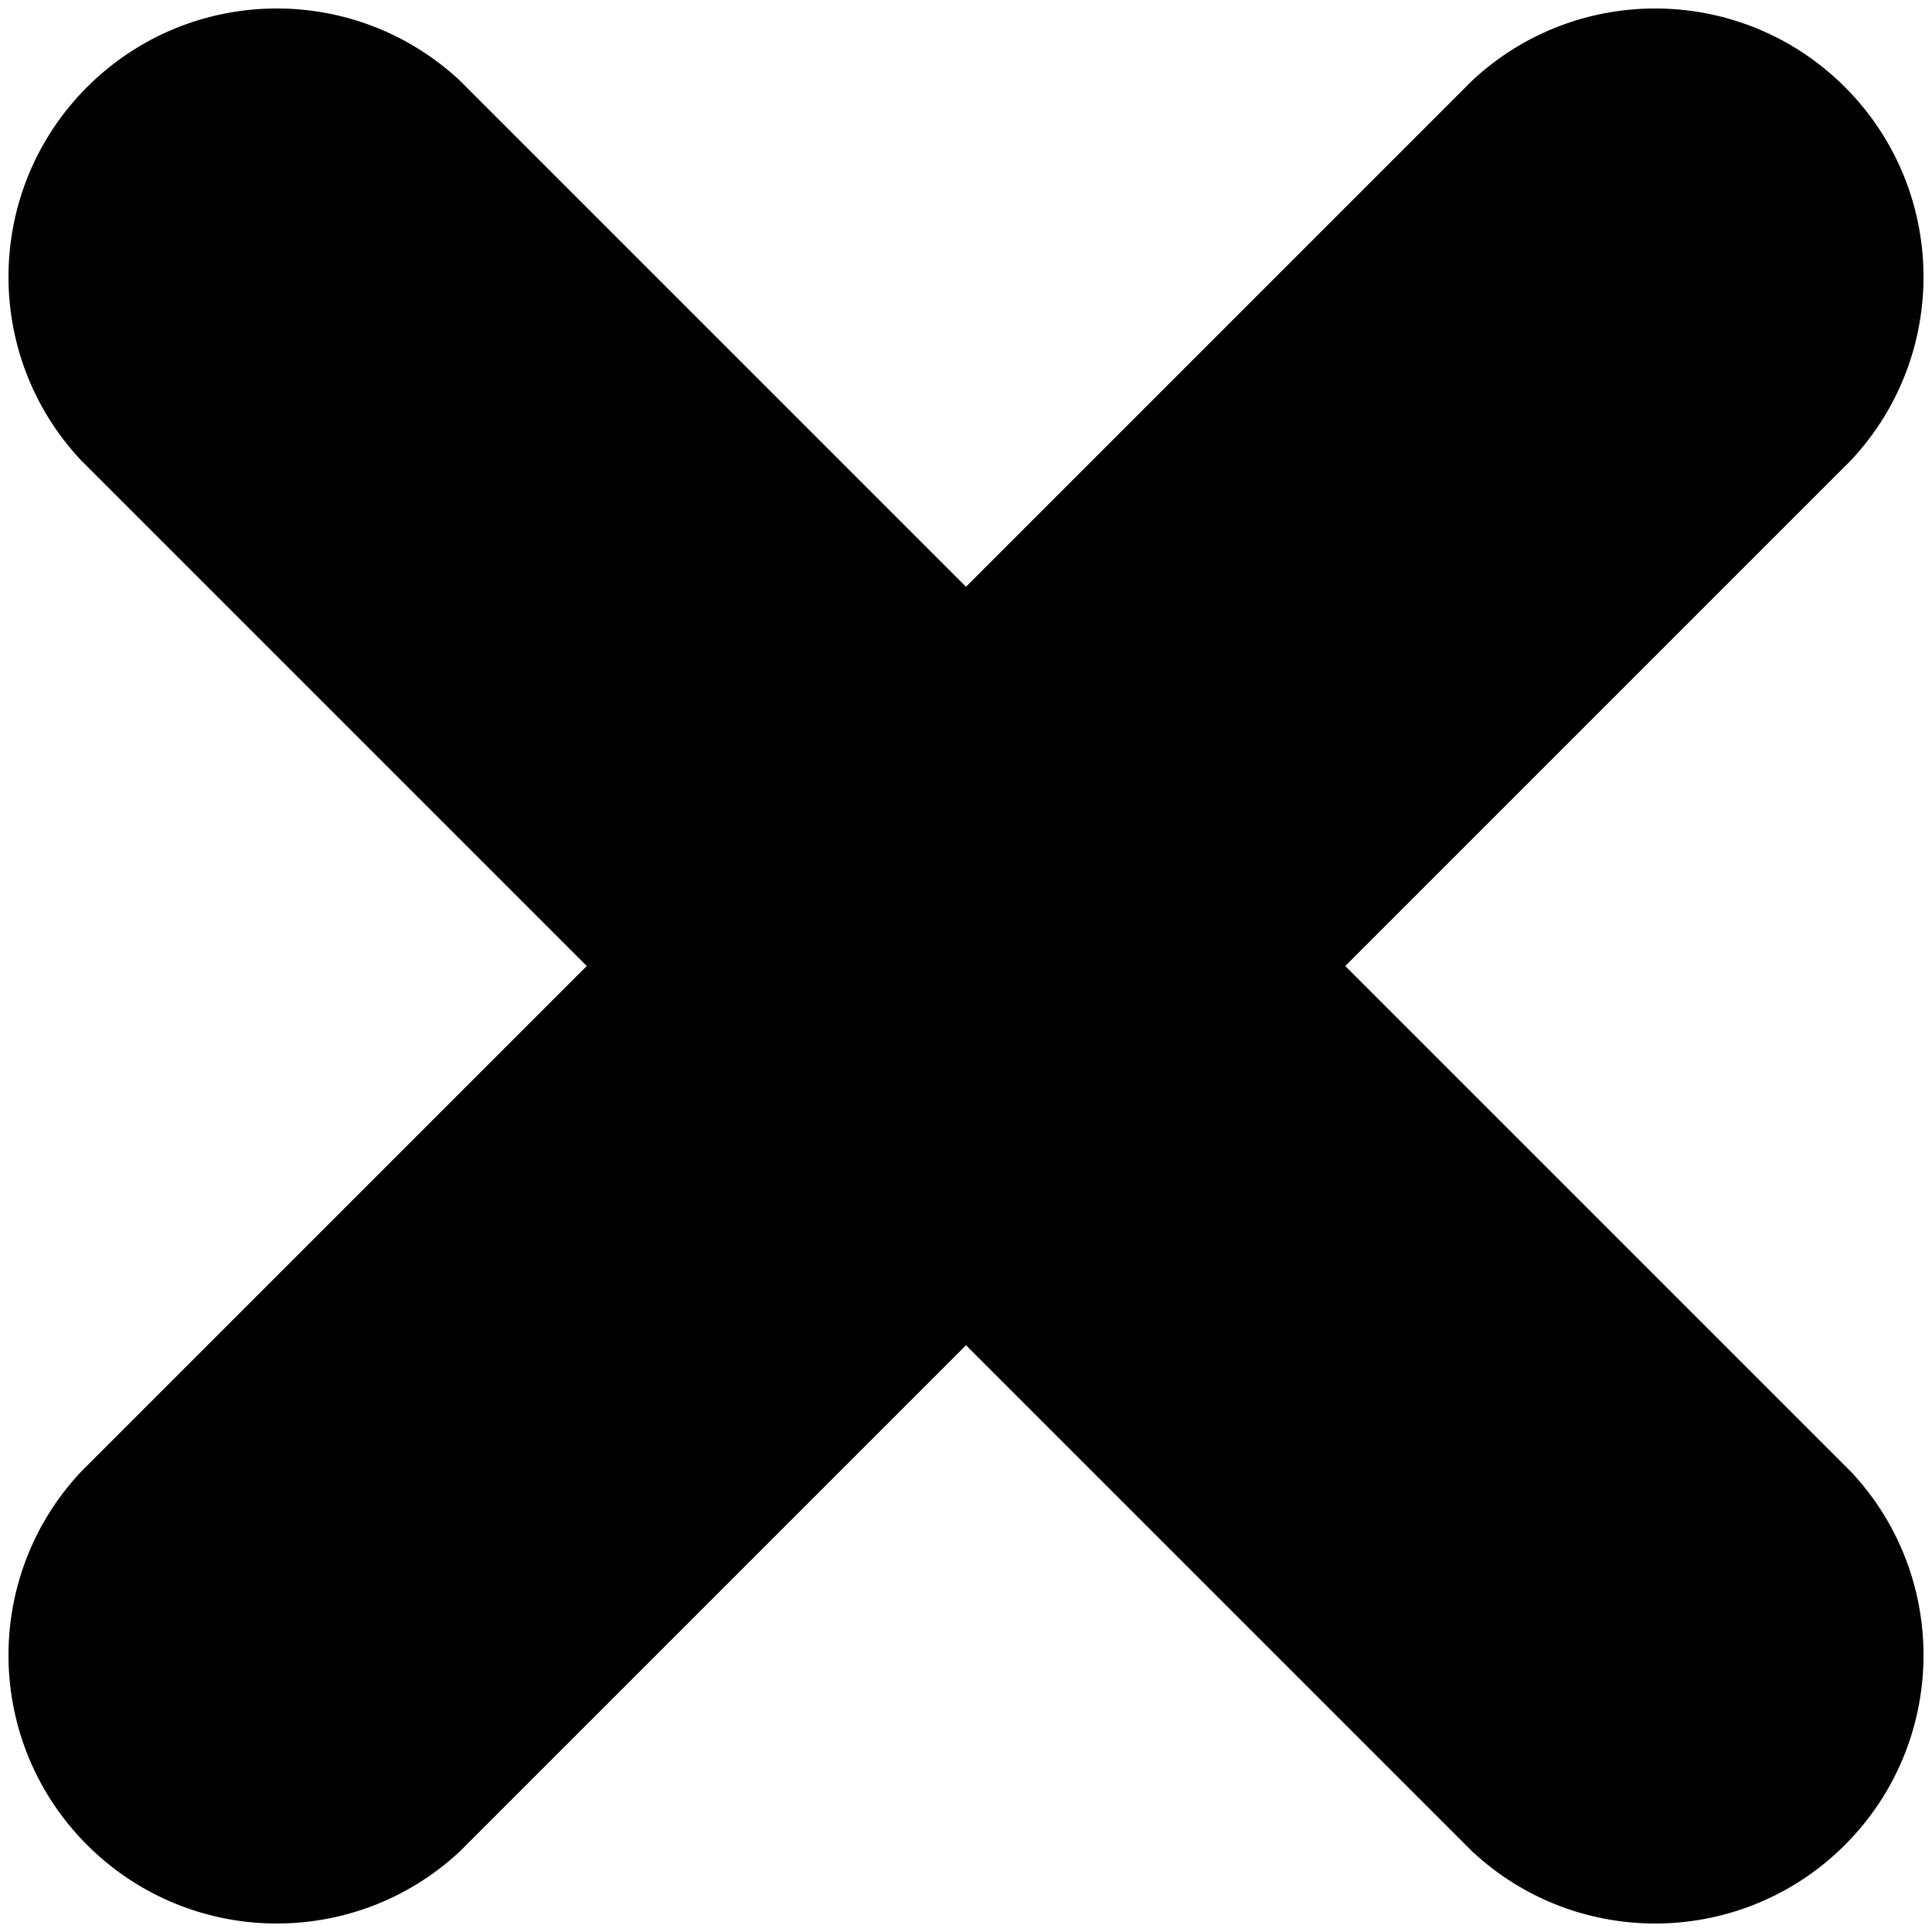
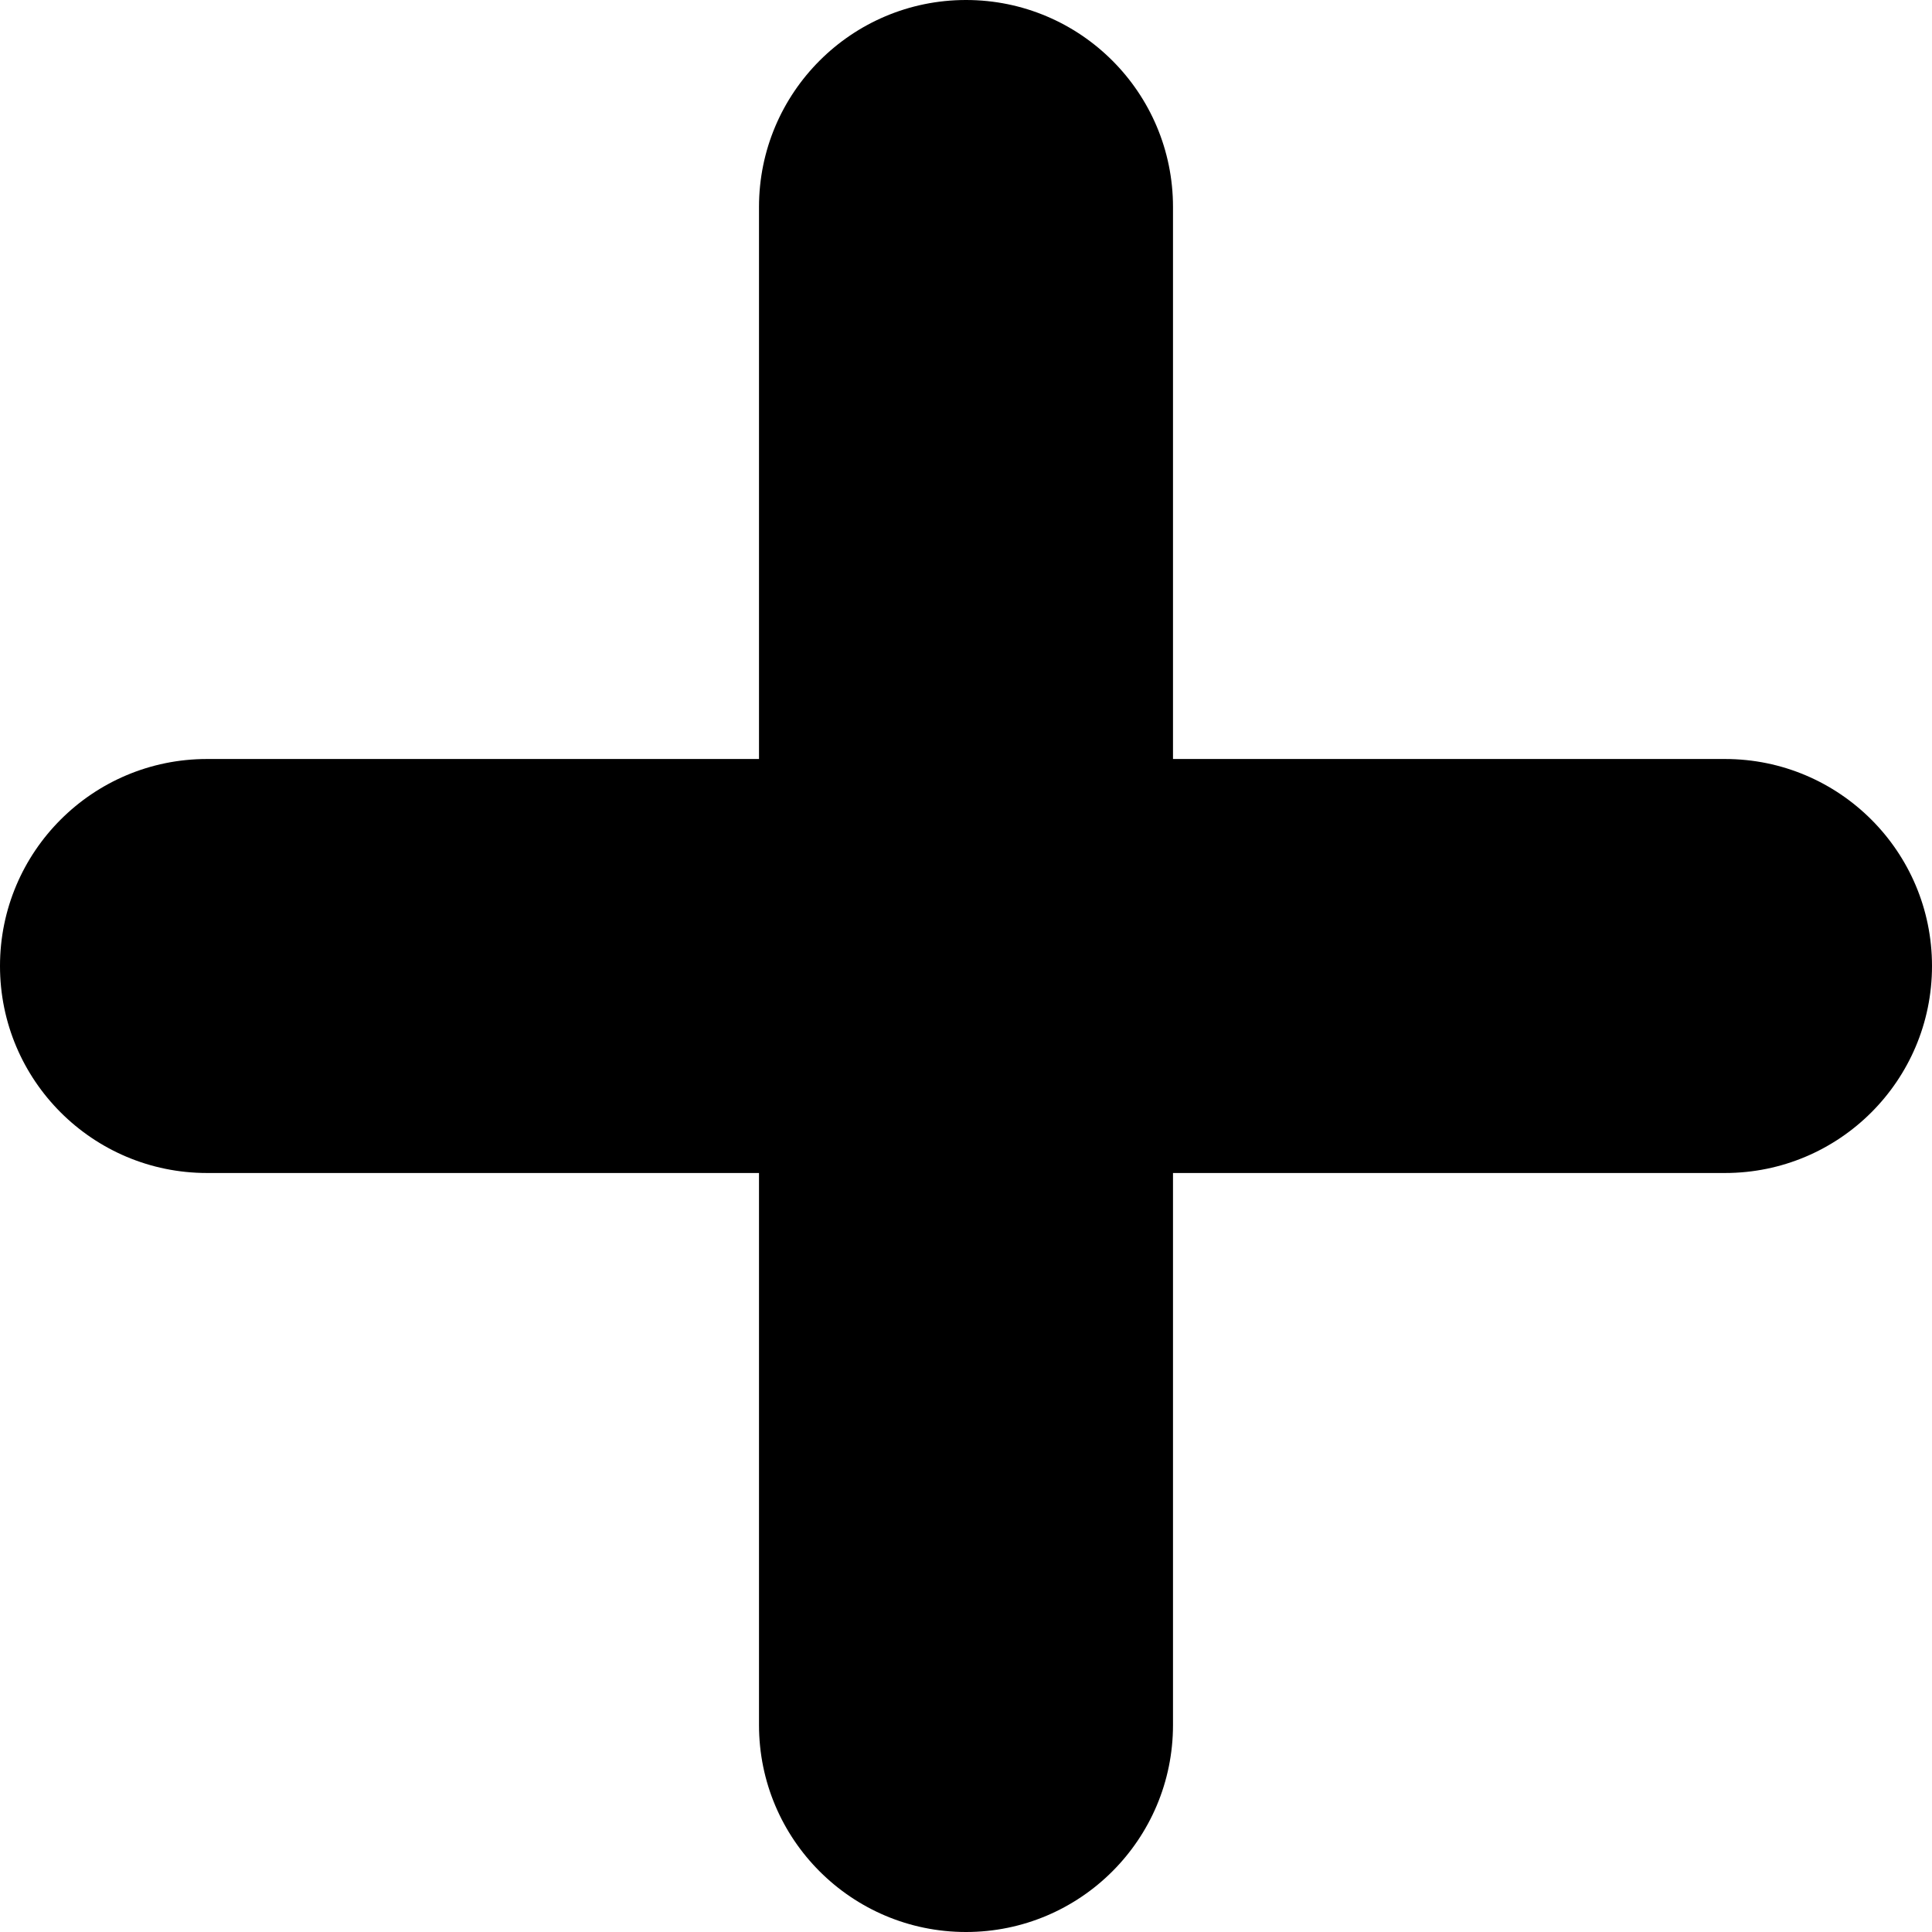
- <svg xmlns="http://www.w3.org/2000/svg" viewBox="0 0 108 108">
-   <path fill-rule="evenodd" d="M54 32.8L82.3 4.5a15 15 0 0 1 21.2 21.2L75.2 54l28.3 28.3a15 15 0 0 1-21.2 21.2L54 75.2l-28.3 28.3A15 15 0 0 1 4.5 82.3L32.8 54 4.5 25.7A15 15 0 0 1 25.7 4.5L54 32.8z" />
+ <svg xmlns="http://www.w3.org/2000/svg" viewBox="0 0 140 140">
+   <path fill-rule="evenodd" d="M55 55V15a15 15 0 0 1 30 0v40h40a15 15 0 0 1 0 30H85v40a15 15 0 0 1-30 0V85H15a15 15 0 0 1 0-30h40z" />
</svg>
